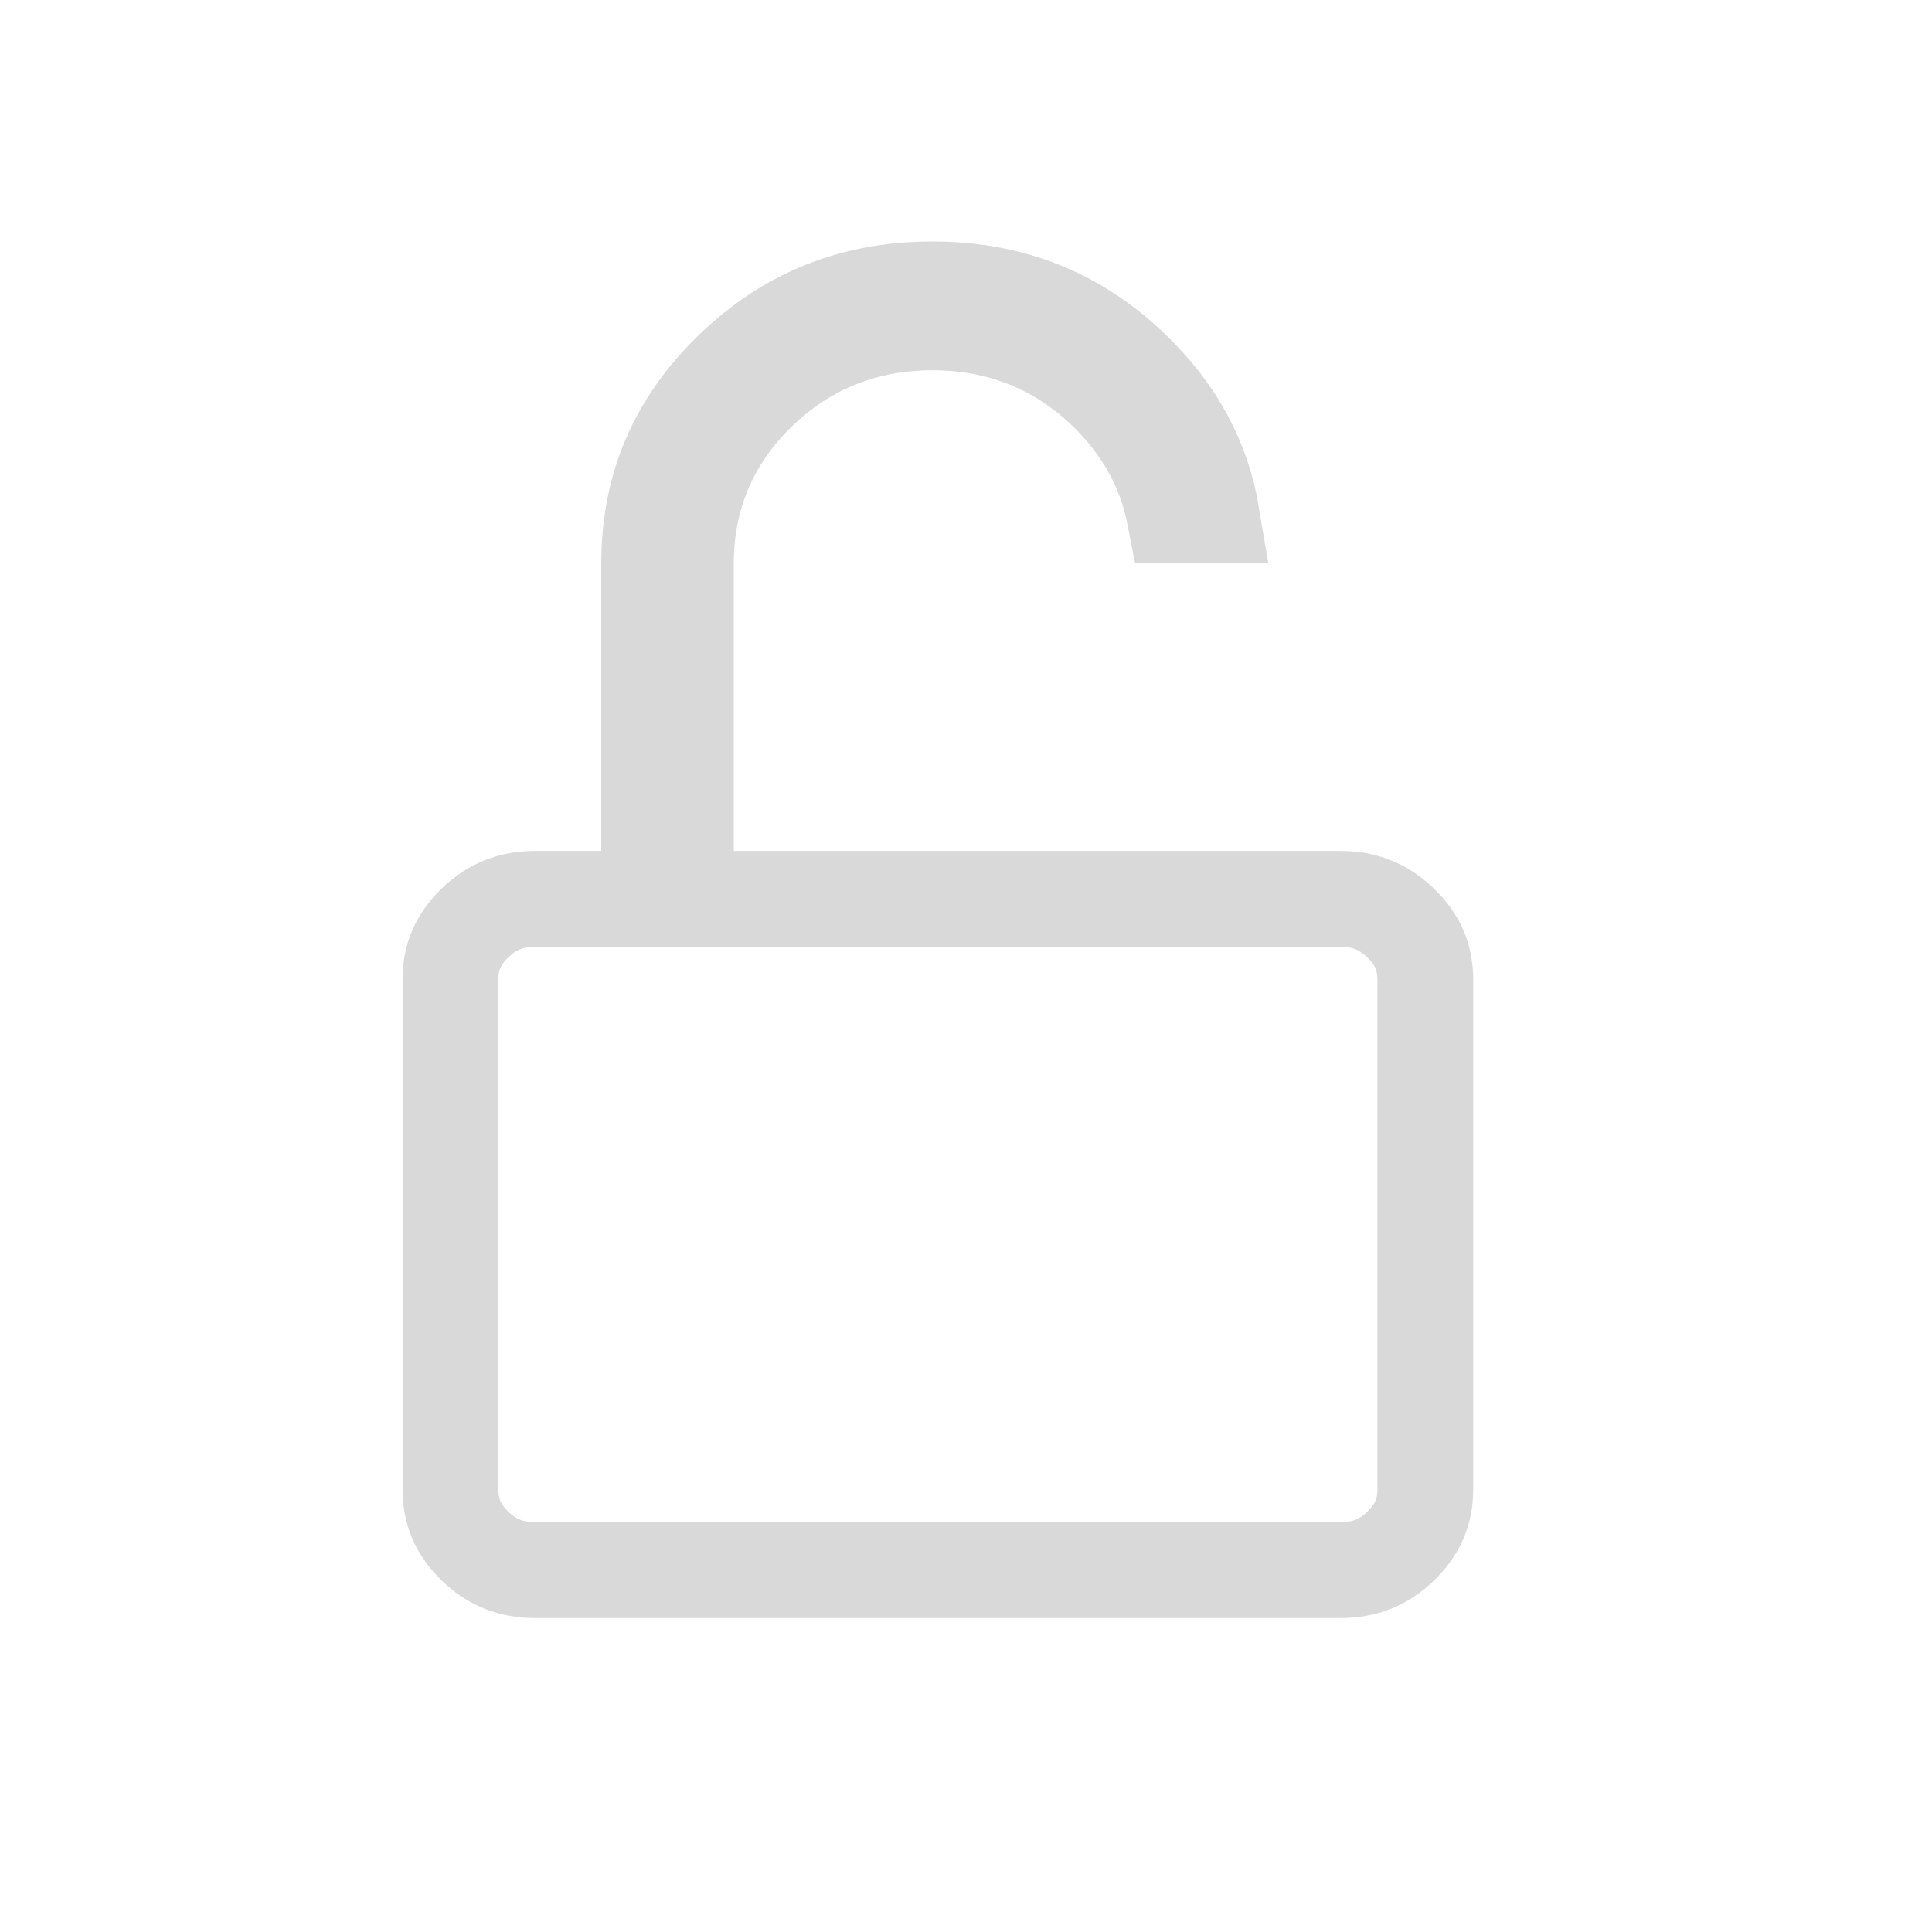
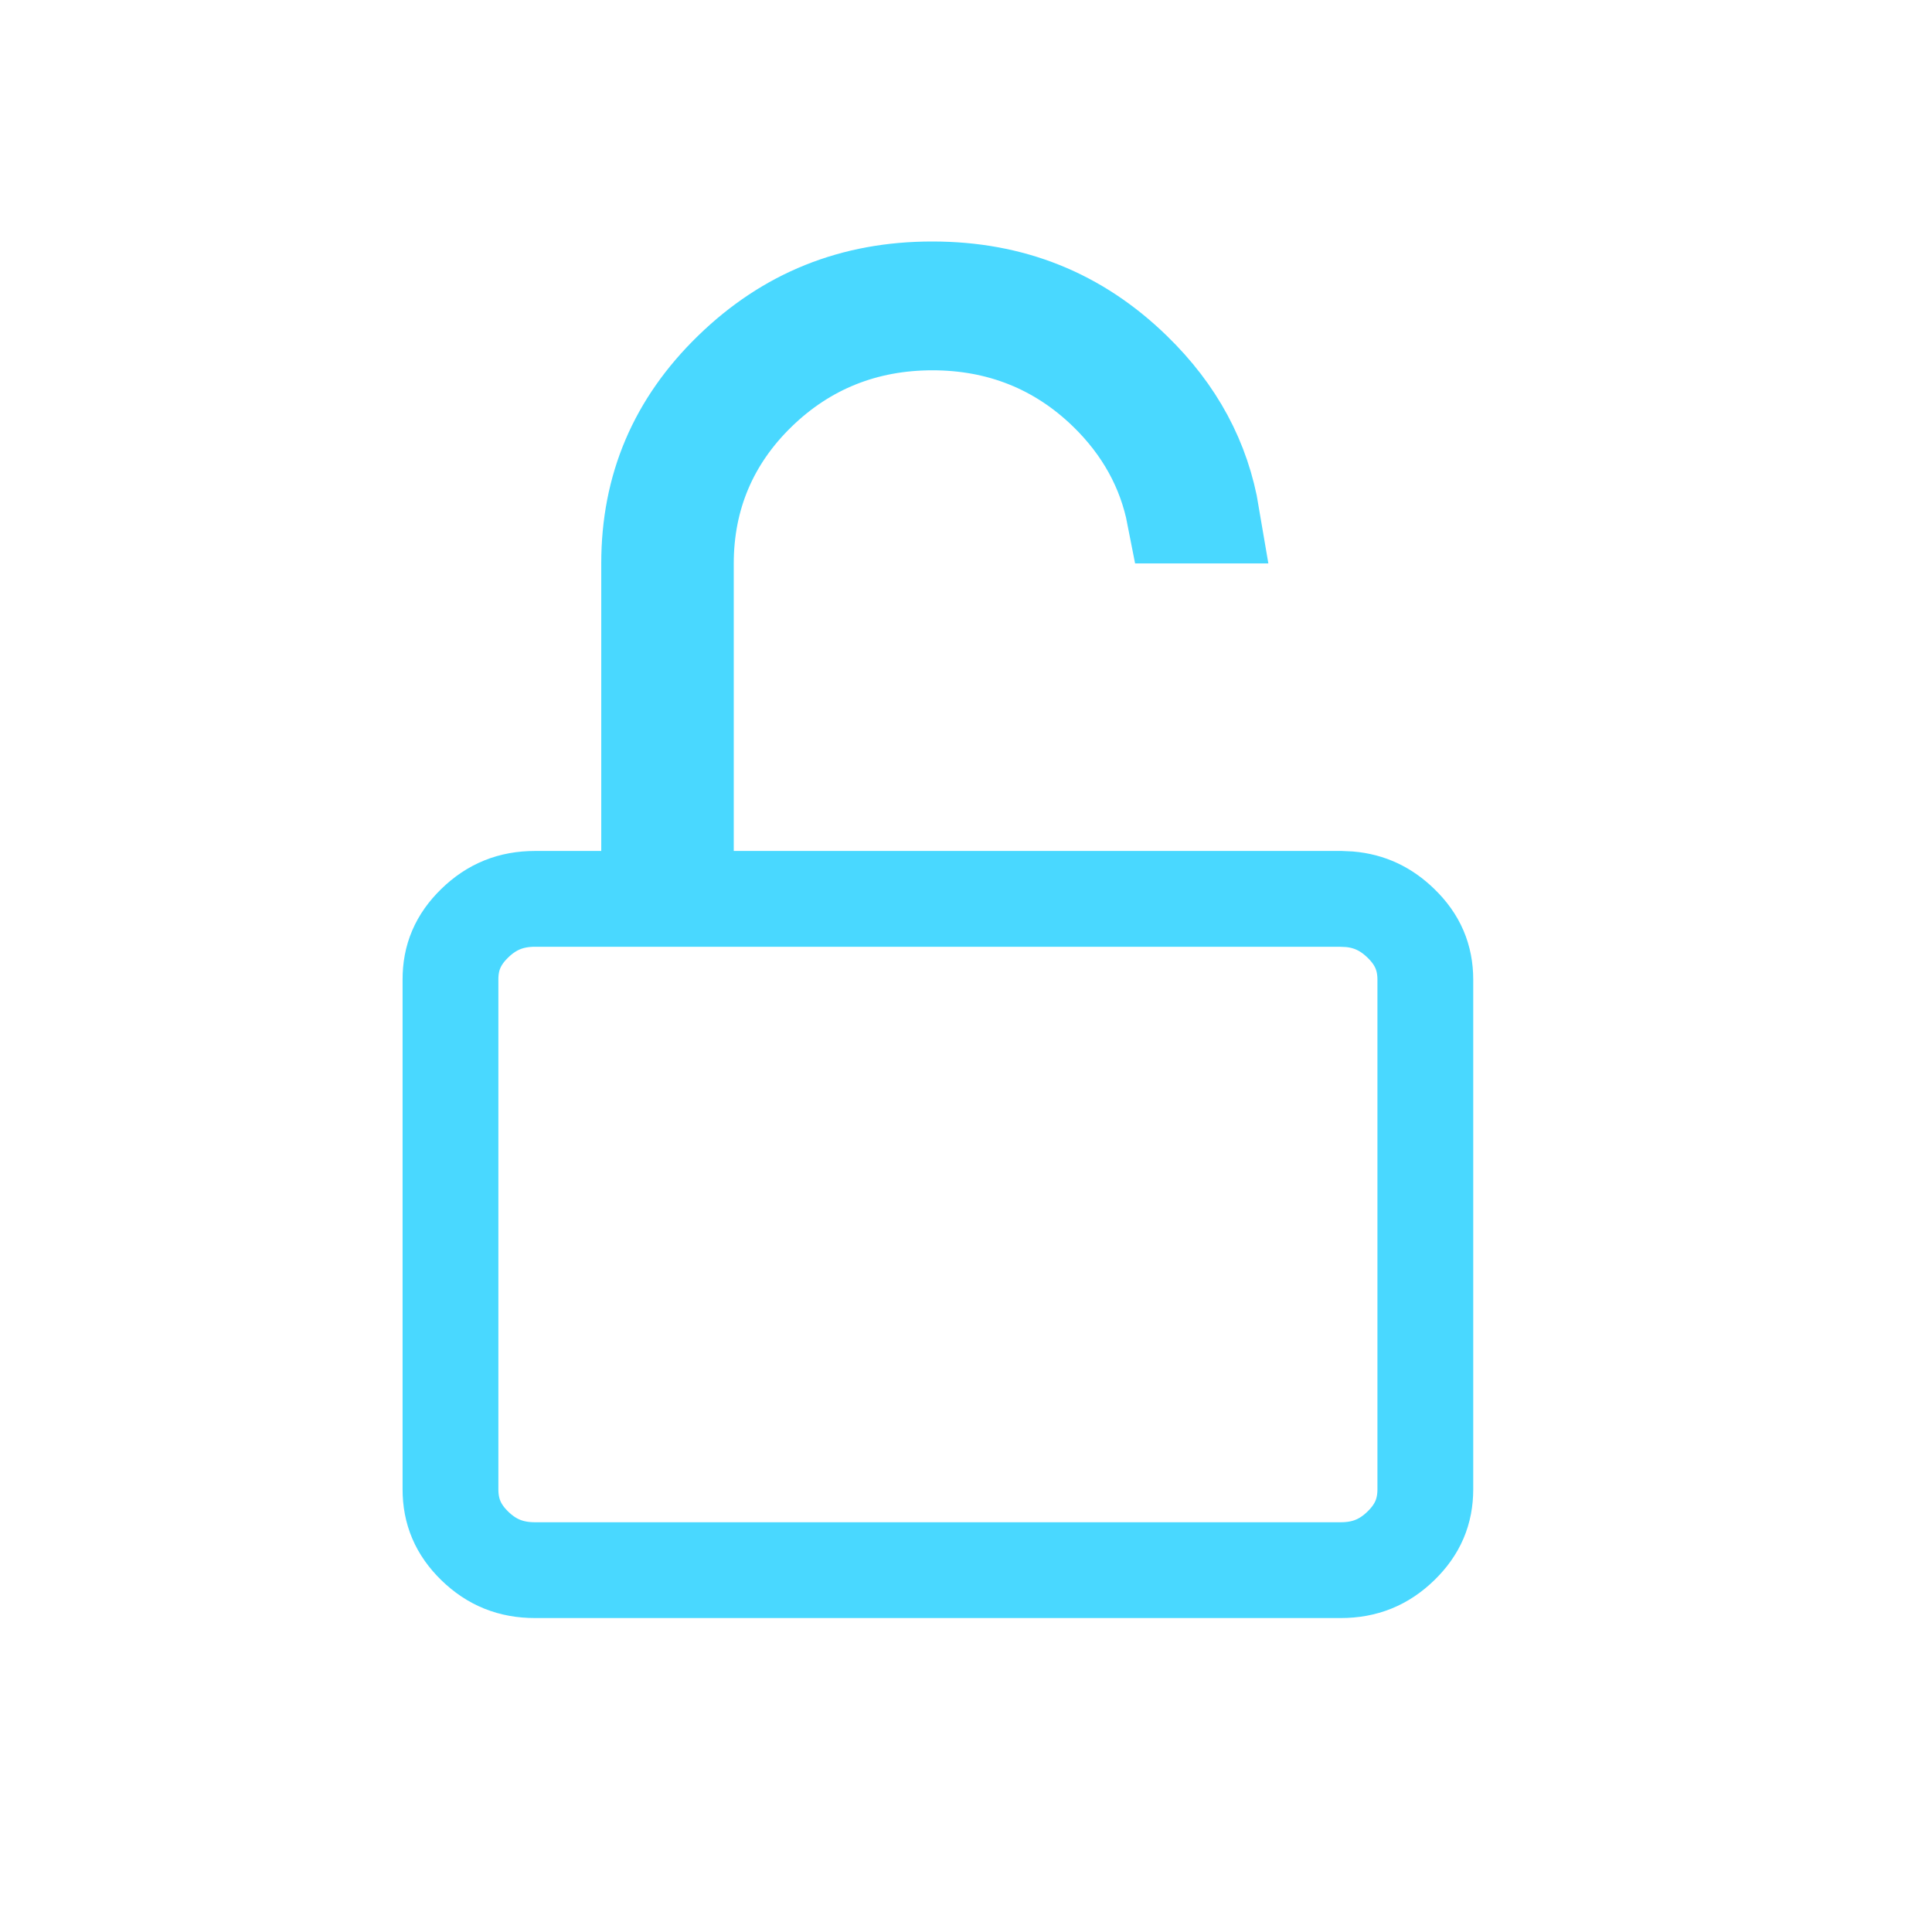
<svg xmlns="http://www.w3.org/2000/svg" width="24" height="24" viewBox="0 0 24 24" fill="none">
-   <path d="M11.583 3.595C10.598 3.594 9.777 3.926 9.087 4.597C8.398 5.267 8.064 6.057 8.064 6.999V11.166H6.646C6.348 11.166 6.109 11.263 5.898 11.468C5.688 11.672 5.595 11.896 5.596 12.17V18.5C5.596 18.776 5.689 19 5.898 19.204C6.108 19.408 6.346 19.505 6.646 19.505H16.655C16.954 19.505 17.192 19.408 17.402 19.204C17.612 19 17.706 18.776 17.706 18.499V12.171C17.706 11.896 17.612 11.672 17.402 11.469C17.218 11.29 17.012 11.193 16.764 11.171L16.654 11.166H8.52V7C8.52 6.172 8.825 5.451 9.42 4.873C10.014 4.296 10.747 4.005 11.583 4.005C12.419 4.005 13.152 4.296 13.746 4.873C14.193 5.308 14.478 5.823 14.591 6.404H15.053C14.938 5.718 14.618 5.12 14.079 4.597C13.39 3.927 12.569 3.595 11.583 3.595Z" stroke="#D9D9D9" stroke-width="1.19" />
+   <path d="M11.583 3.595C10.598 3.594 9.777 3.926 9.087 4.597C8.398 5.267 8.064 6.057 8.064 6.999V11.166H6.646C6.348 11.166 6.109 11.263 5.898 11.468C5.688 11.672 5.595 11.896 5.596 12.17V18.5C5.596 18.776 5.689 19 5.898 19.204C6.108 19.408 6.346 19.505 6.646 19.505H16.655C16.954 19.505 17.192 19.408 17.402 19.204C17.612 19 17.706 18.776 17.706 18.499V12.171C17.706 11.896 17.612 11.672 17.402 11.469C17.218 11.29 17.012 11.193 16.764 11.171L16.654 11.166H8.52V7C8.52 6.172 8.825 5.451 9.42 4.873C10.014 4.296 10.747 4.005 11.583 4.005C12.419 4.005 13.152 4.296 13.746 4.873C14.193 5.308 14.478 5.823 14.591 6.404H15.053C14.938 5.718 14.618 5.12 14.079 4.597C13.39 3.927 12.569 3.595 11.583 3.595Z" stroke="#49D8FF" stroke-width="1.19" />
</svg>
